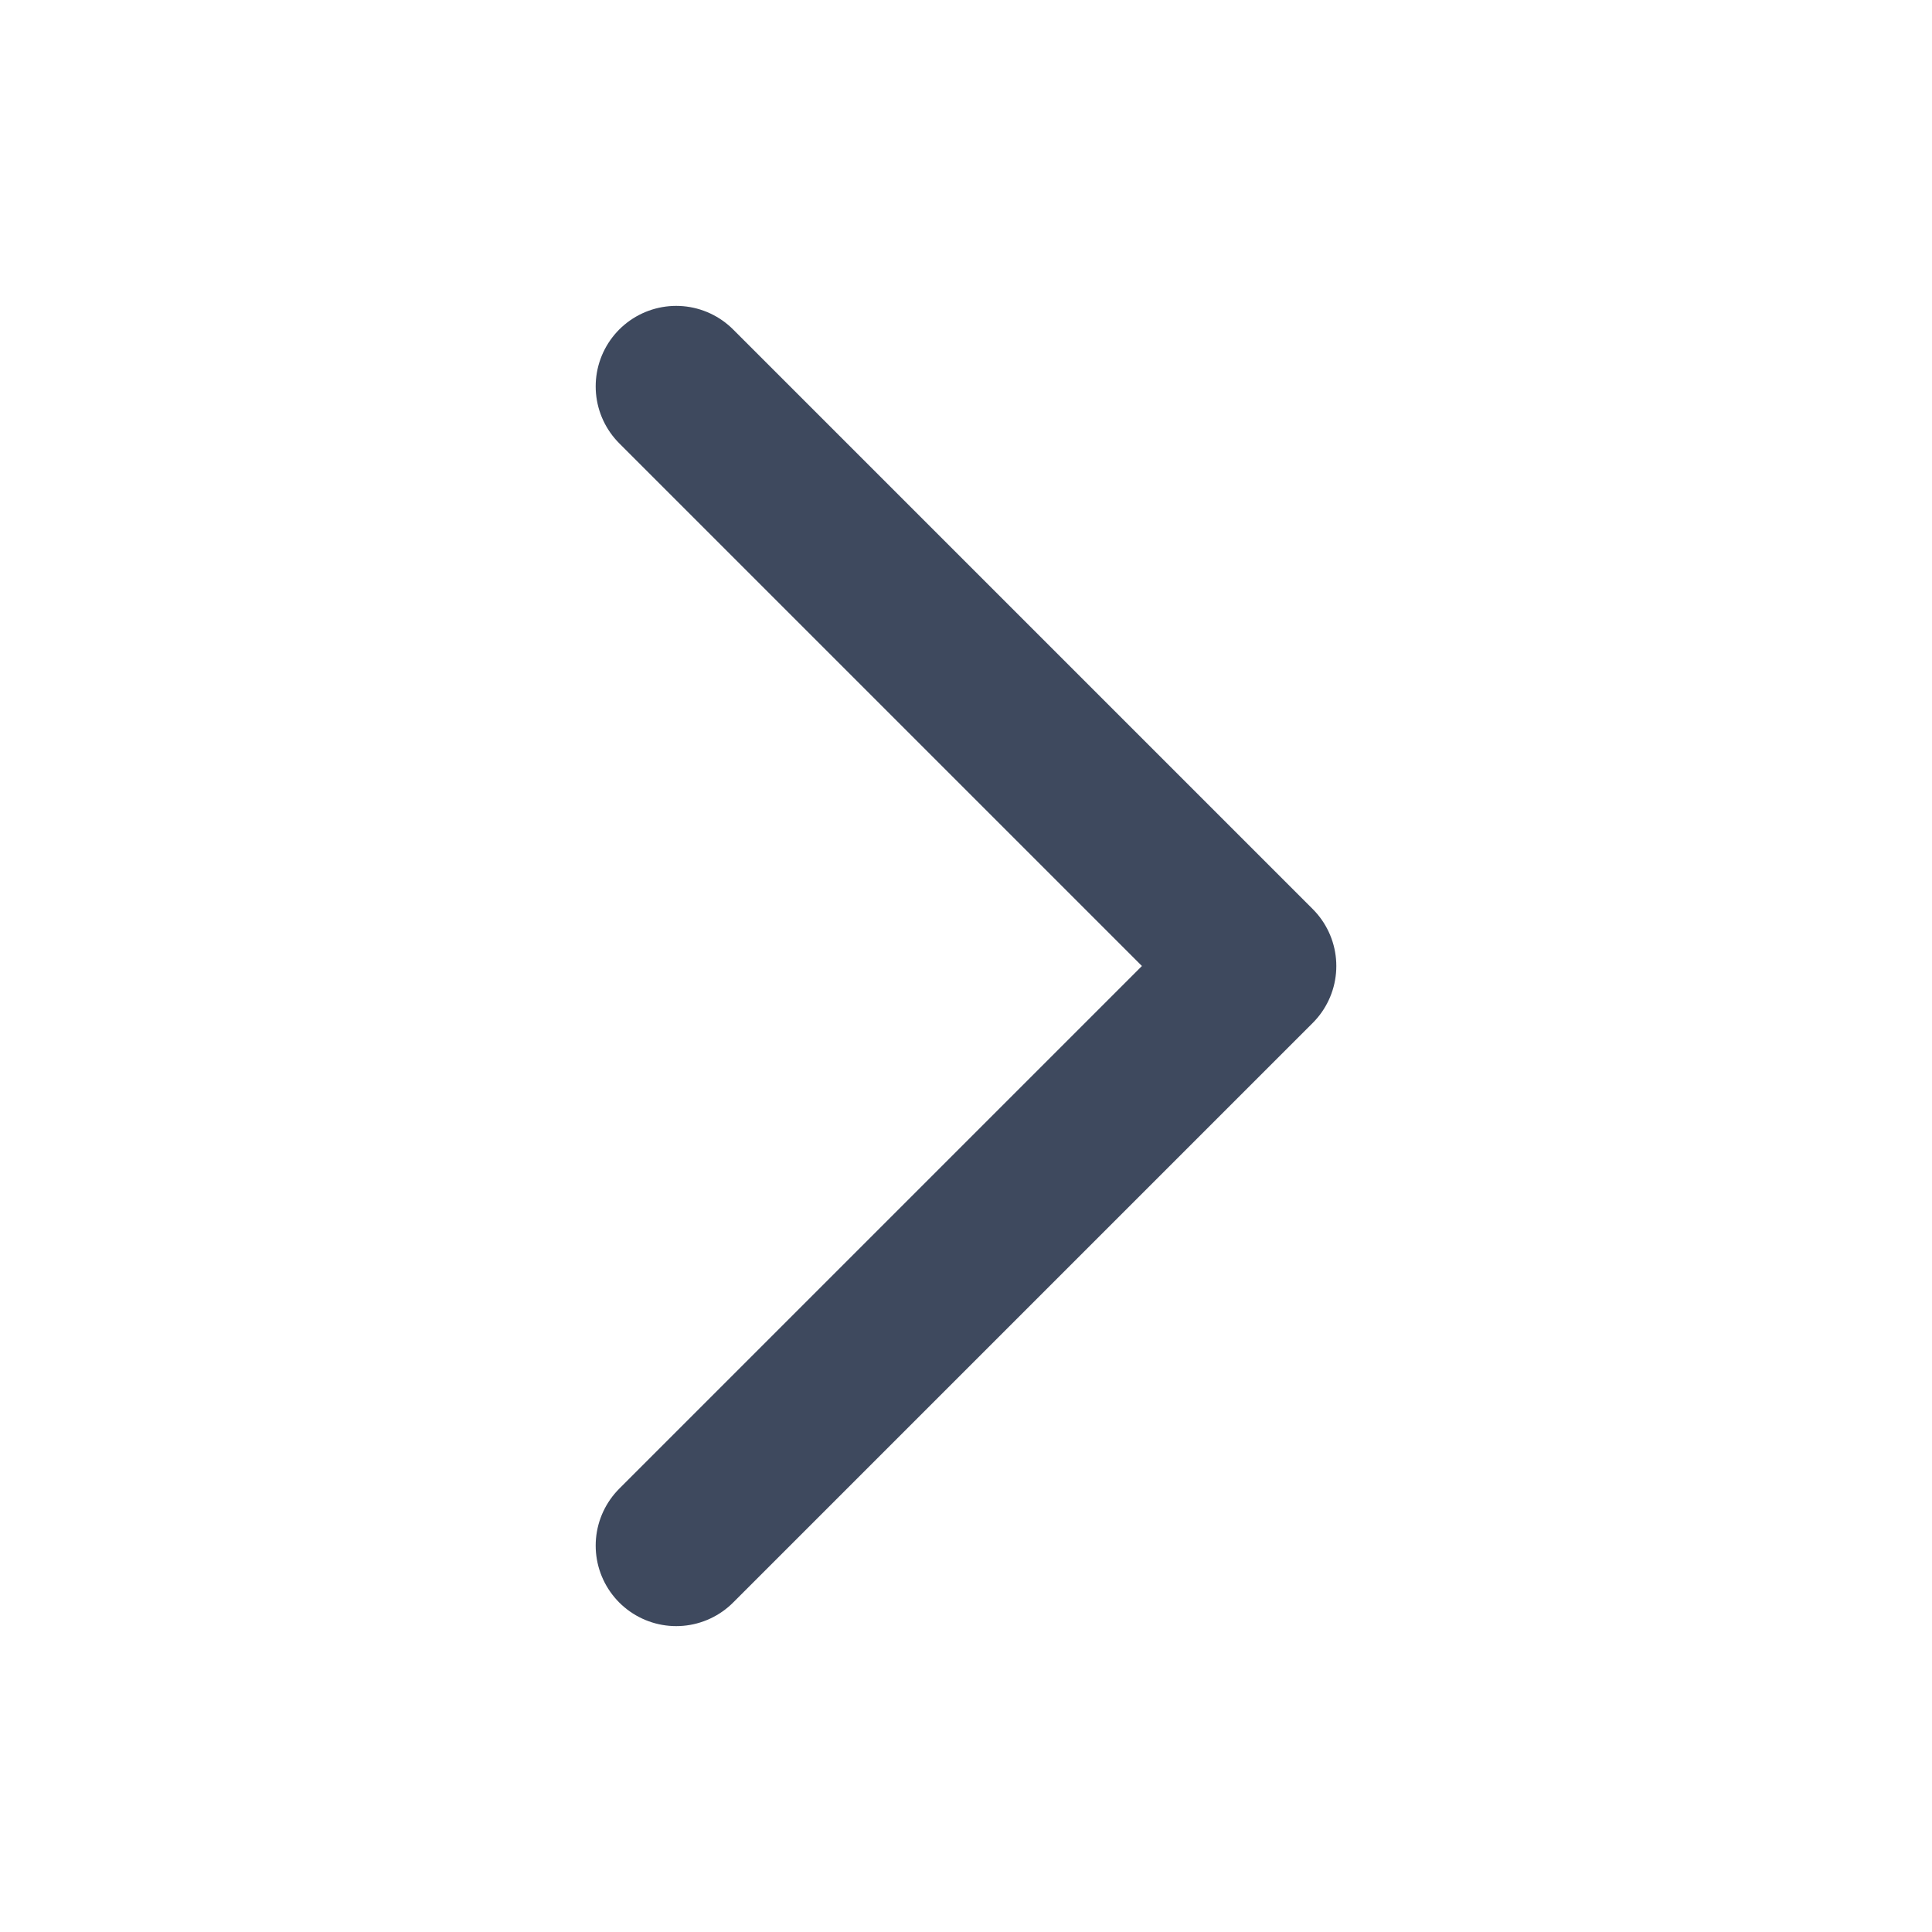
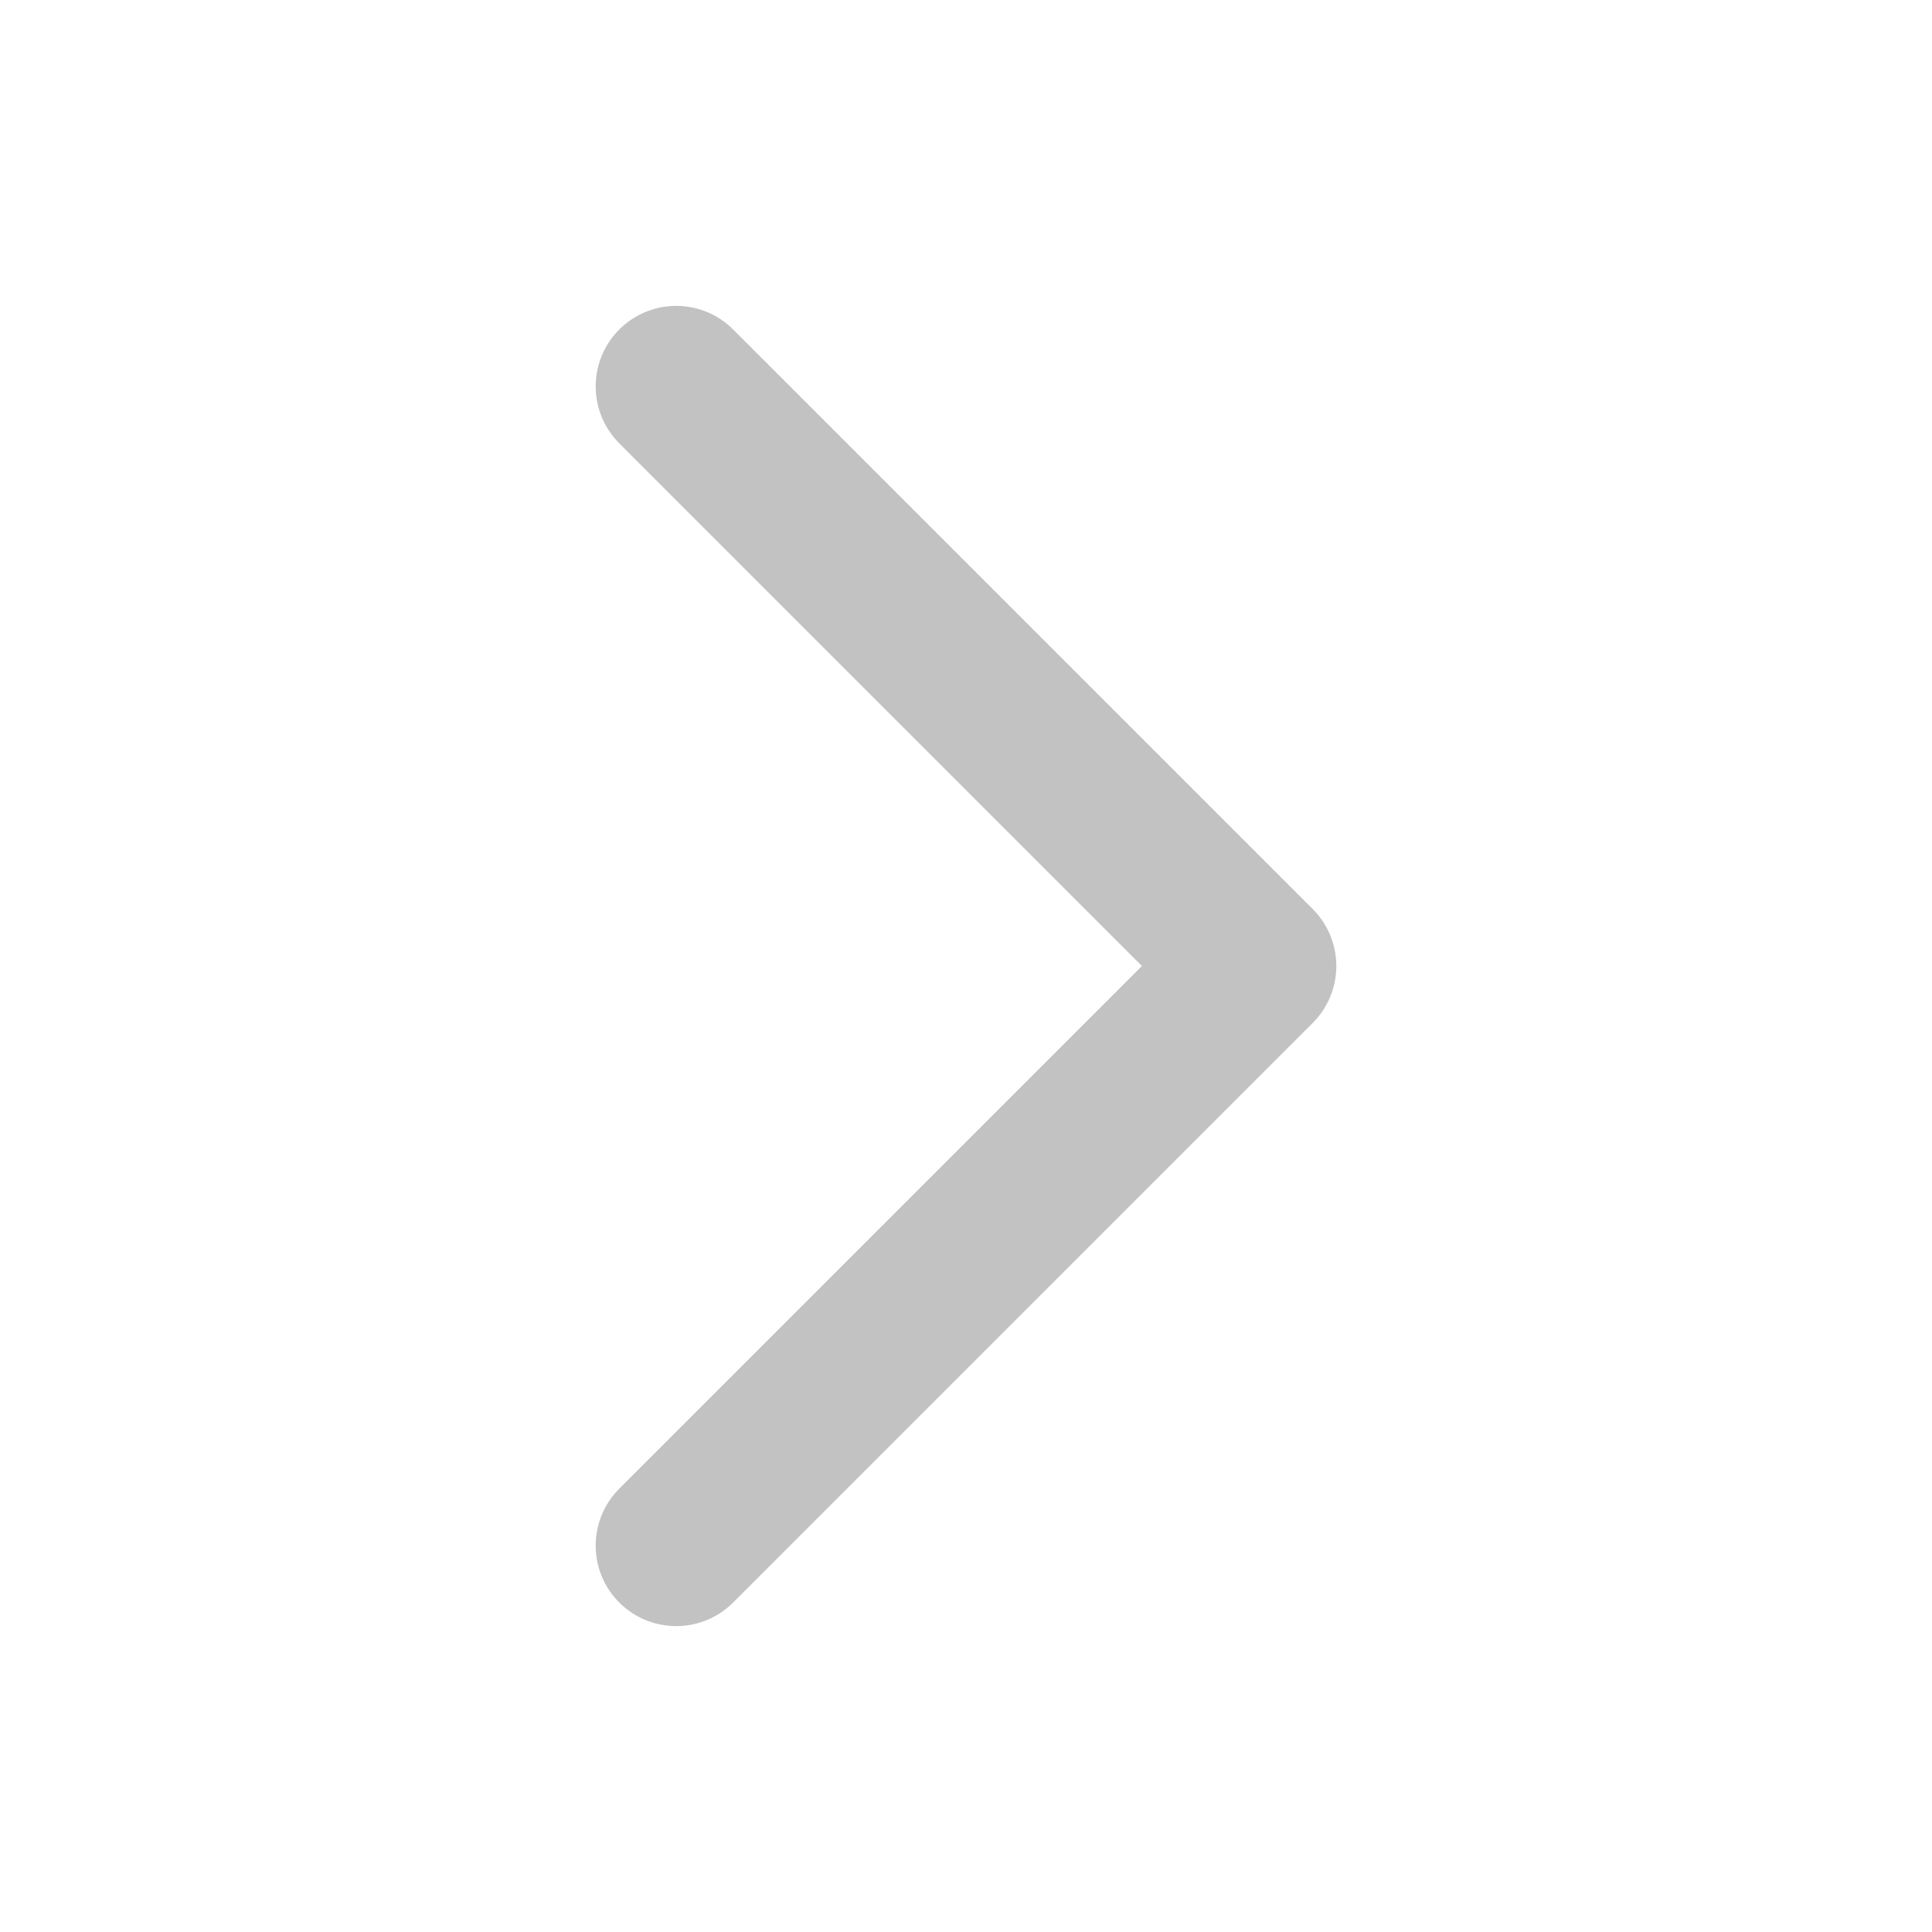
<svg xmlns="http://www.w3.org/2000/svg" width="20" height="20" viewBox="0 0 20 20" fill="none">
-   <path d="M7 4L13 10L7 16" stroke="#3E495E" stroke-width="1.667" stroke-linecap="round" stroke-linejoin="round" />
+   <path d="M7 4L13 10L7 16" stroke="#c2c2c2" stroke-width="1.667" stroke-linecap="round" stroke-linejoin="round" />
</svg>
